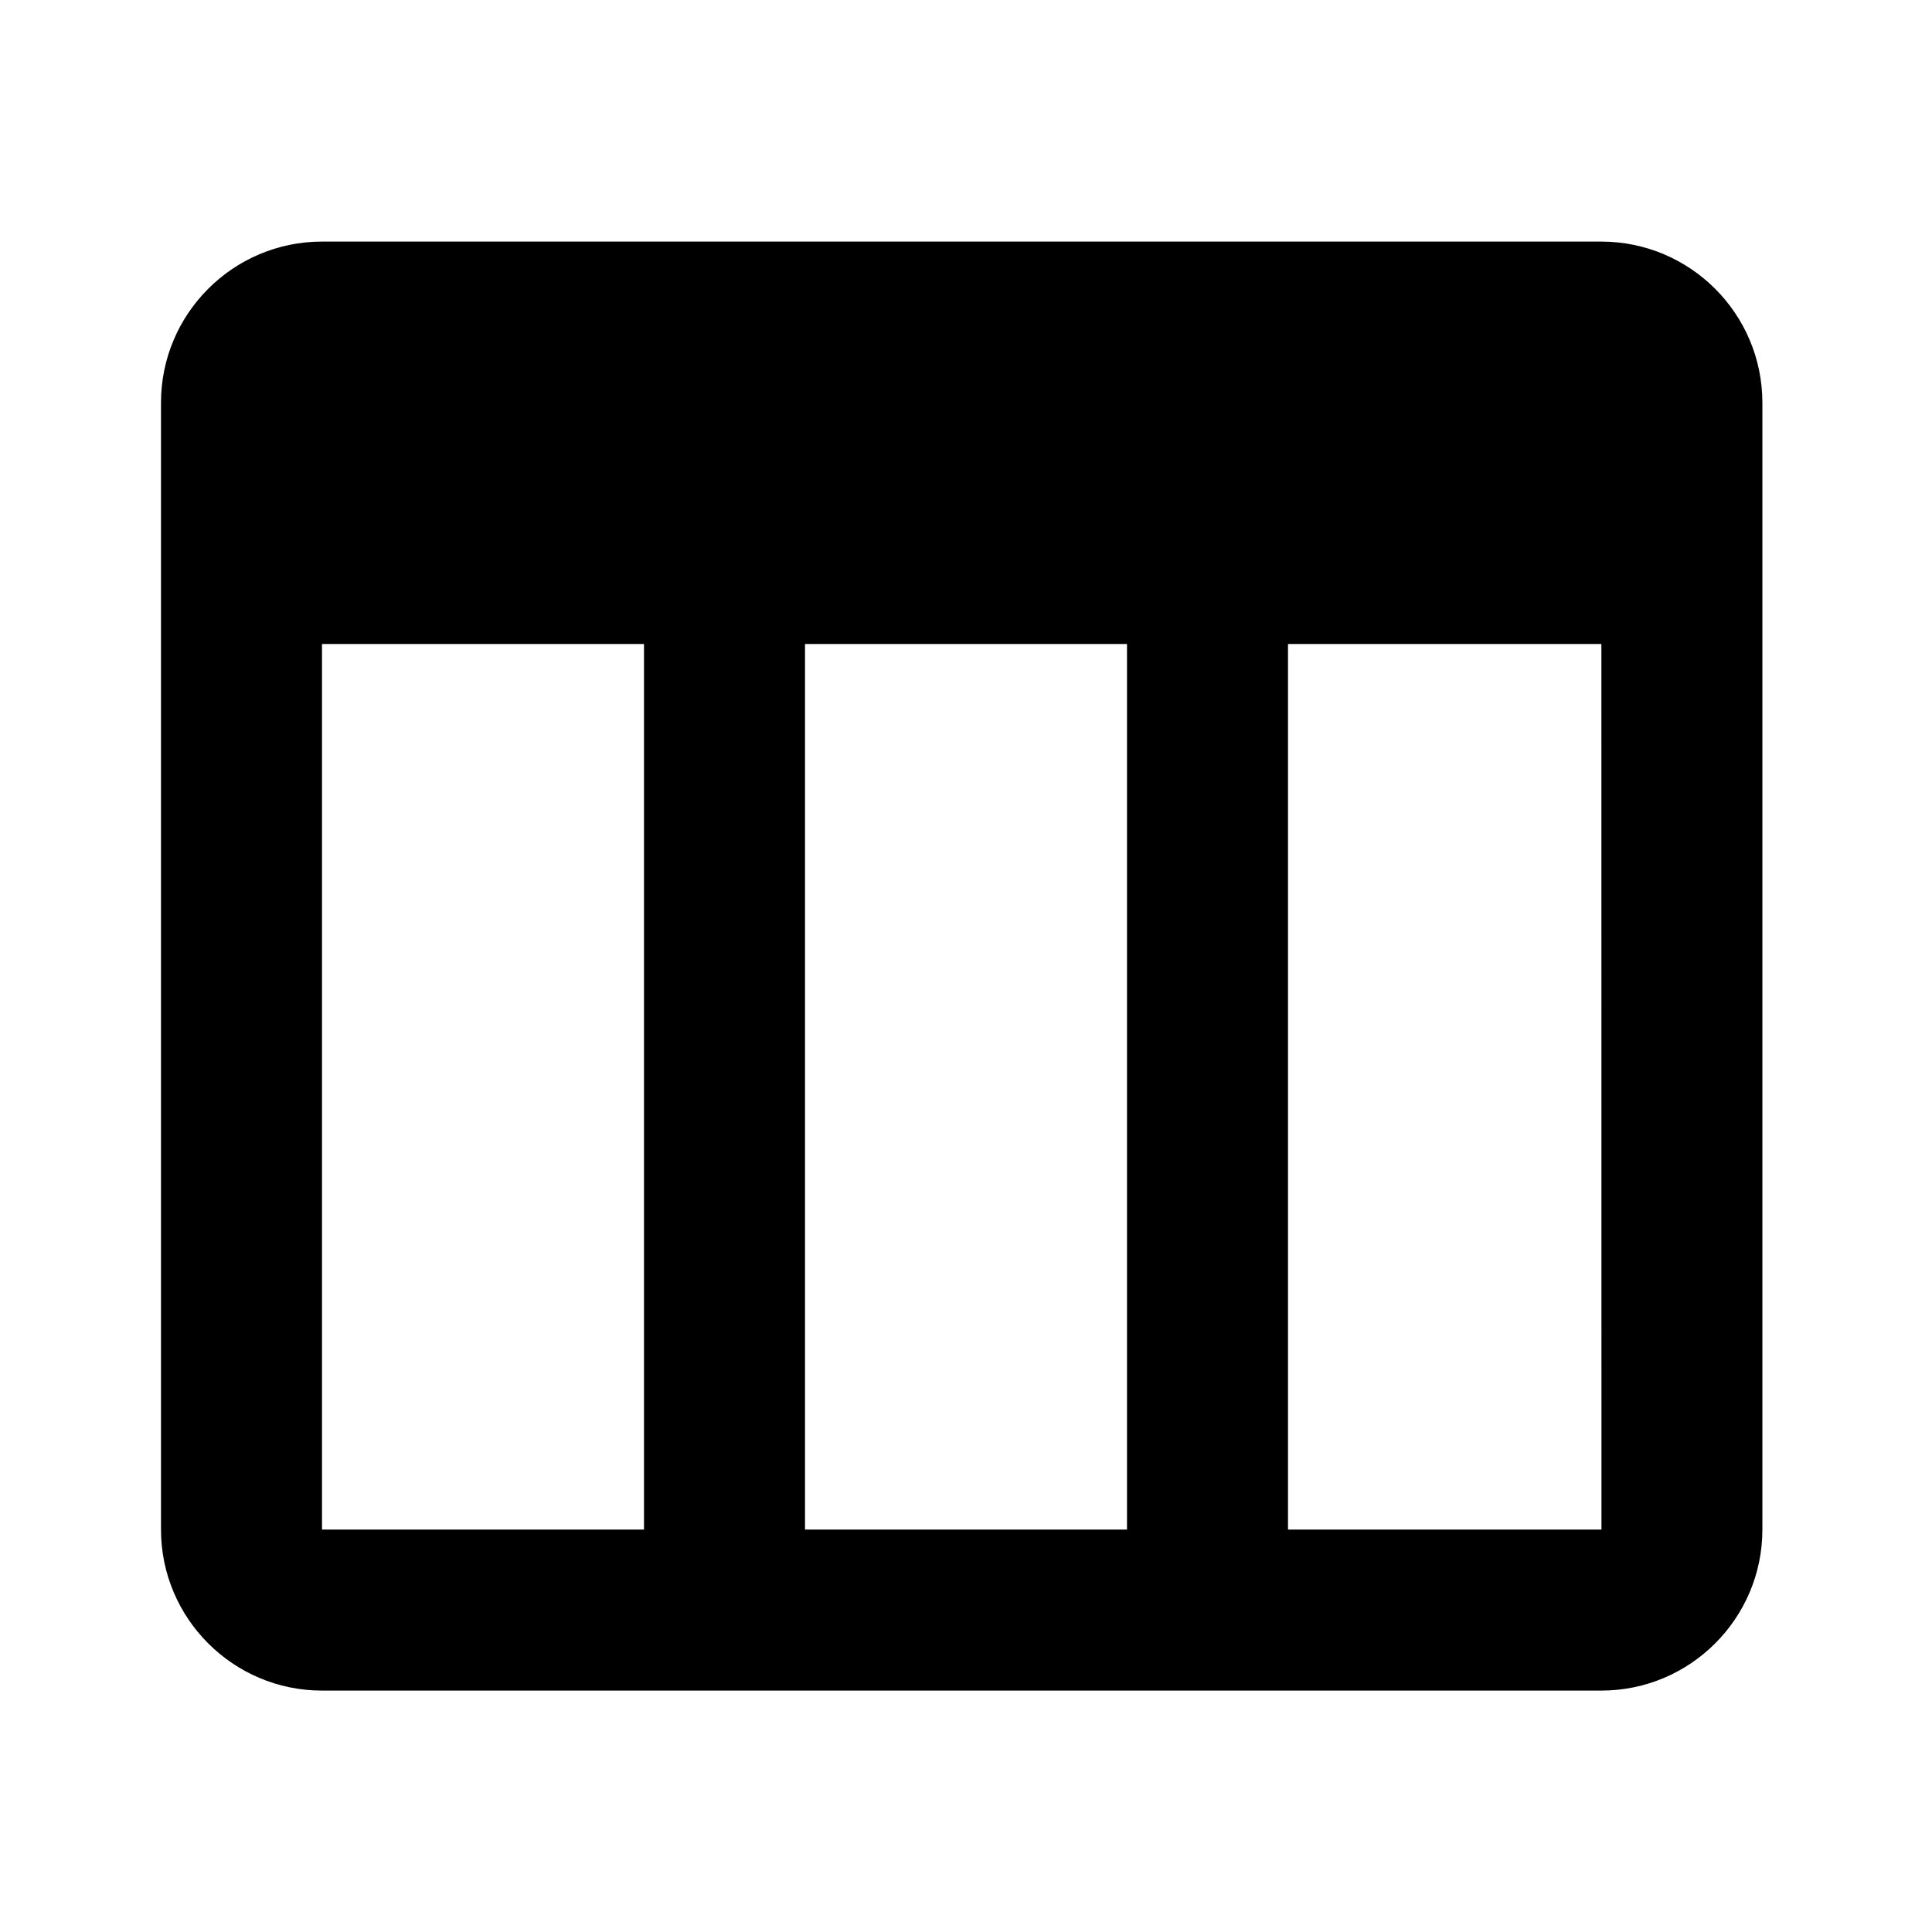
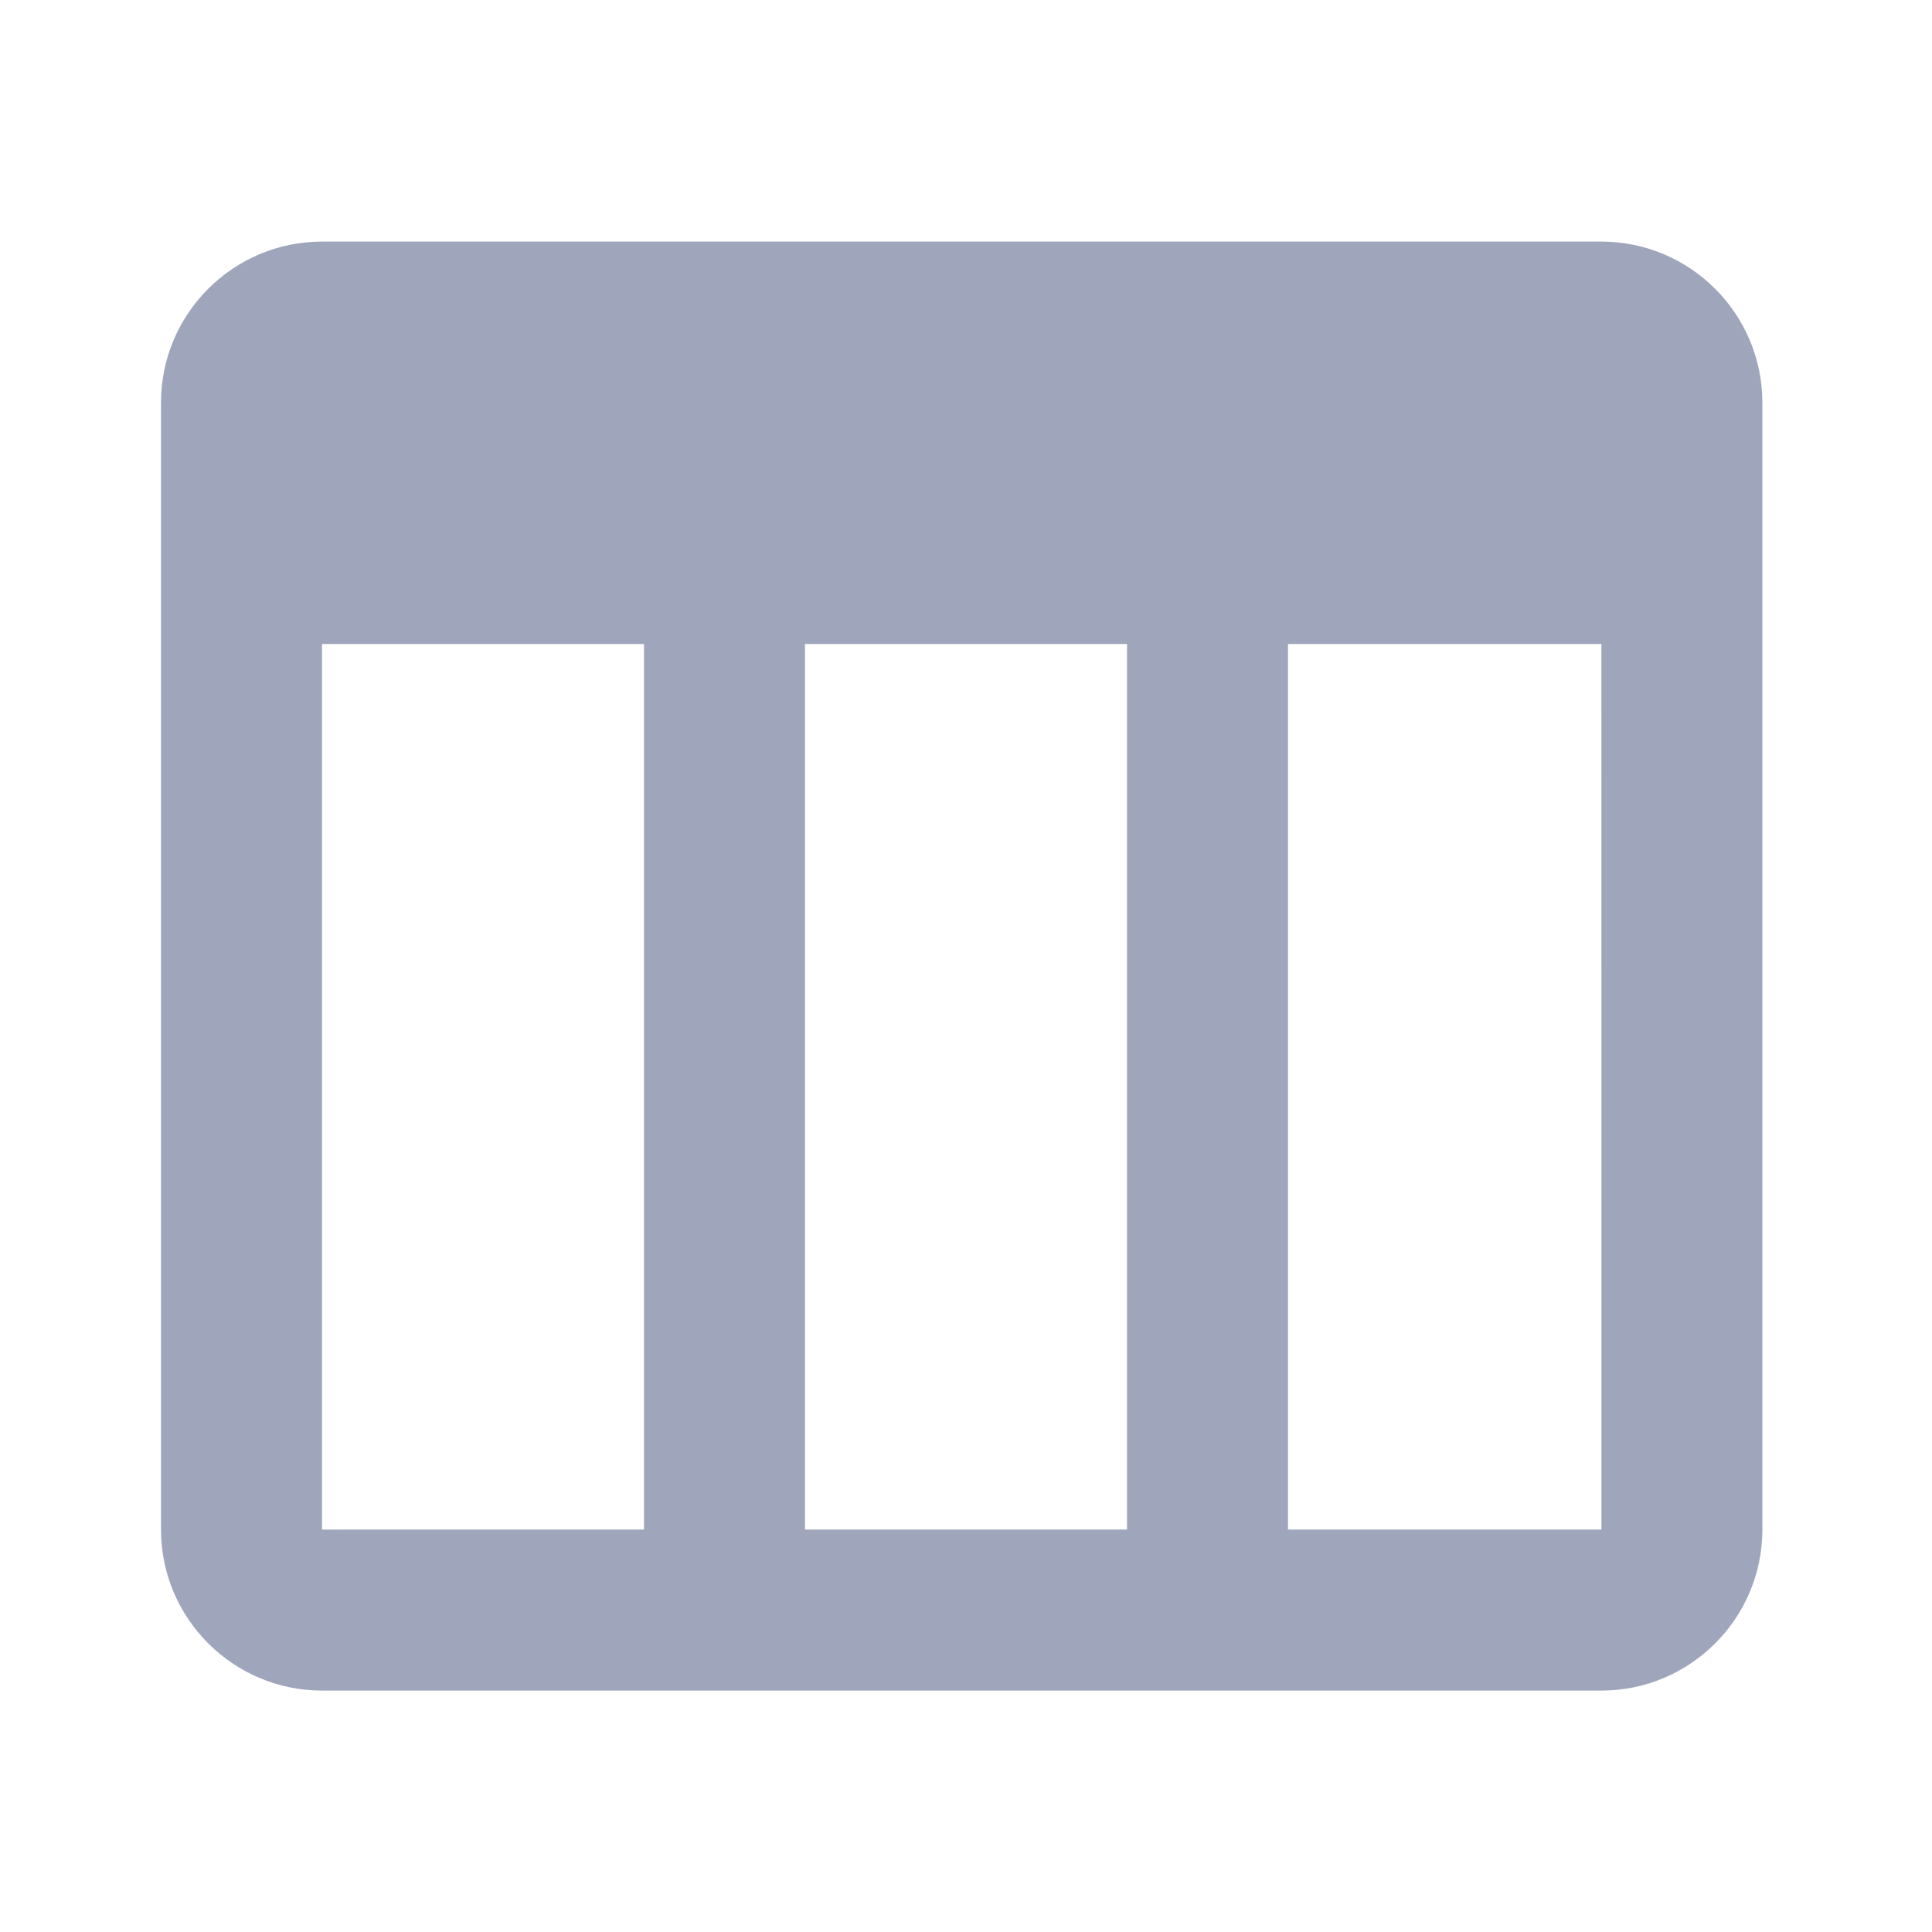
- <svg xmlns="http://www.w3.org/2000/svg" viewBox="0 0 24 24" fill="#000000" width="24" height="24">
+ <svg xmlns="http://www.w3.org/2000/svg" viewBox="0 0 24 24" fill="#9fa6bc" width="24" height="24">
  <path d="M19.893 3.001H4c-1.103 0-2 .897-2 2v14c0 1.103.897 2 2 2h15.893c1.103 0 2-.897 2-2V5a2.003 2.003 0 0 0-2-1.999zM8 19.001H4V8h4v11.001zm6 0h-4V8h4v11.001zm2 0V8h3.893l.001 11.001H16z" />
</svg>
